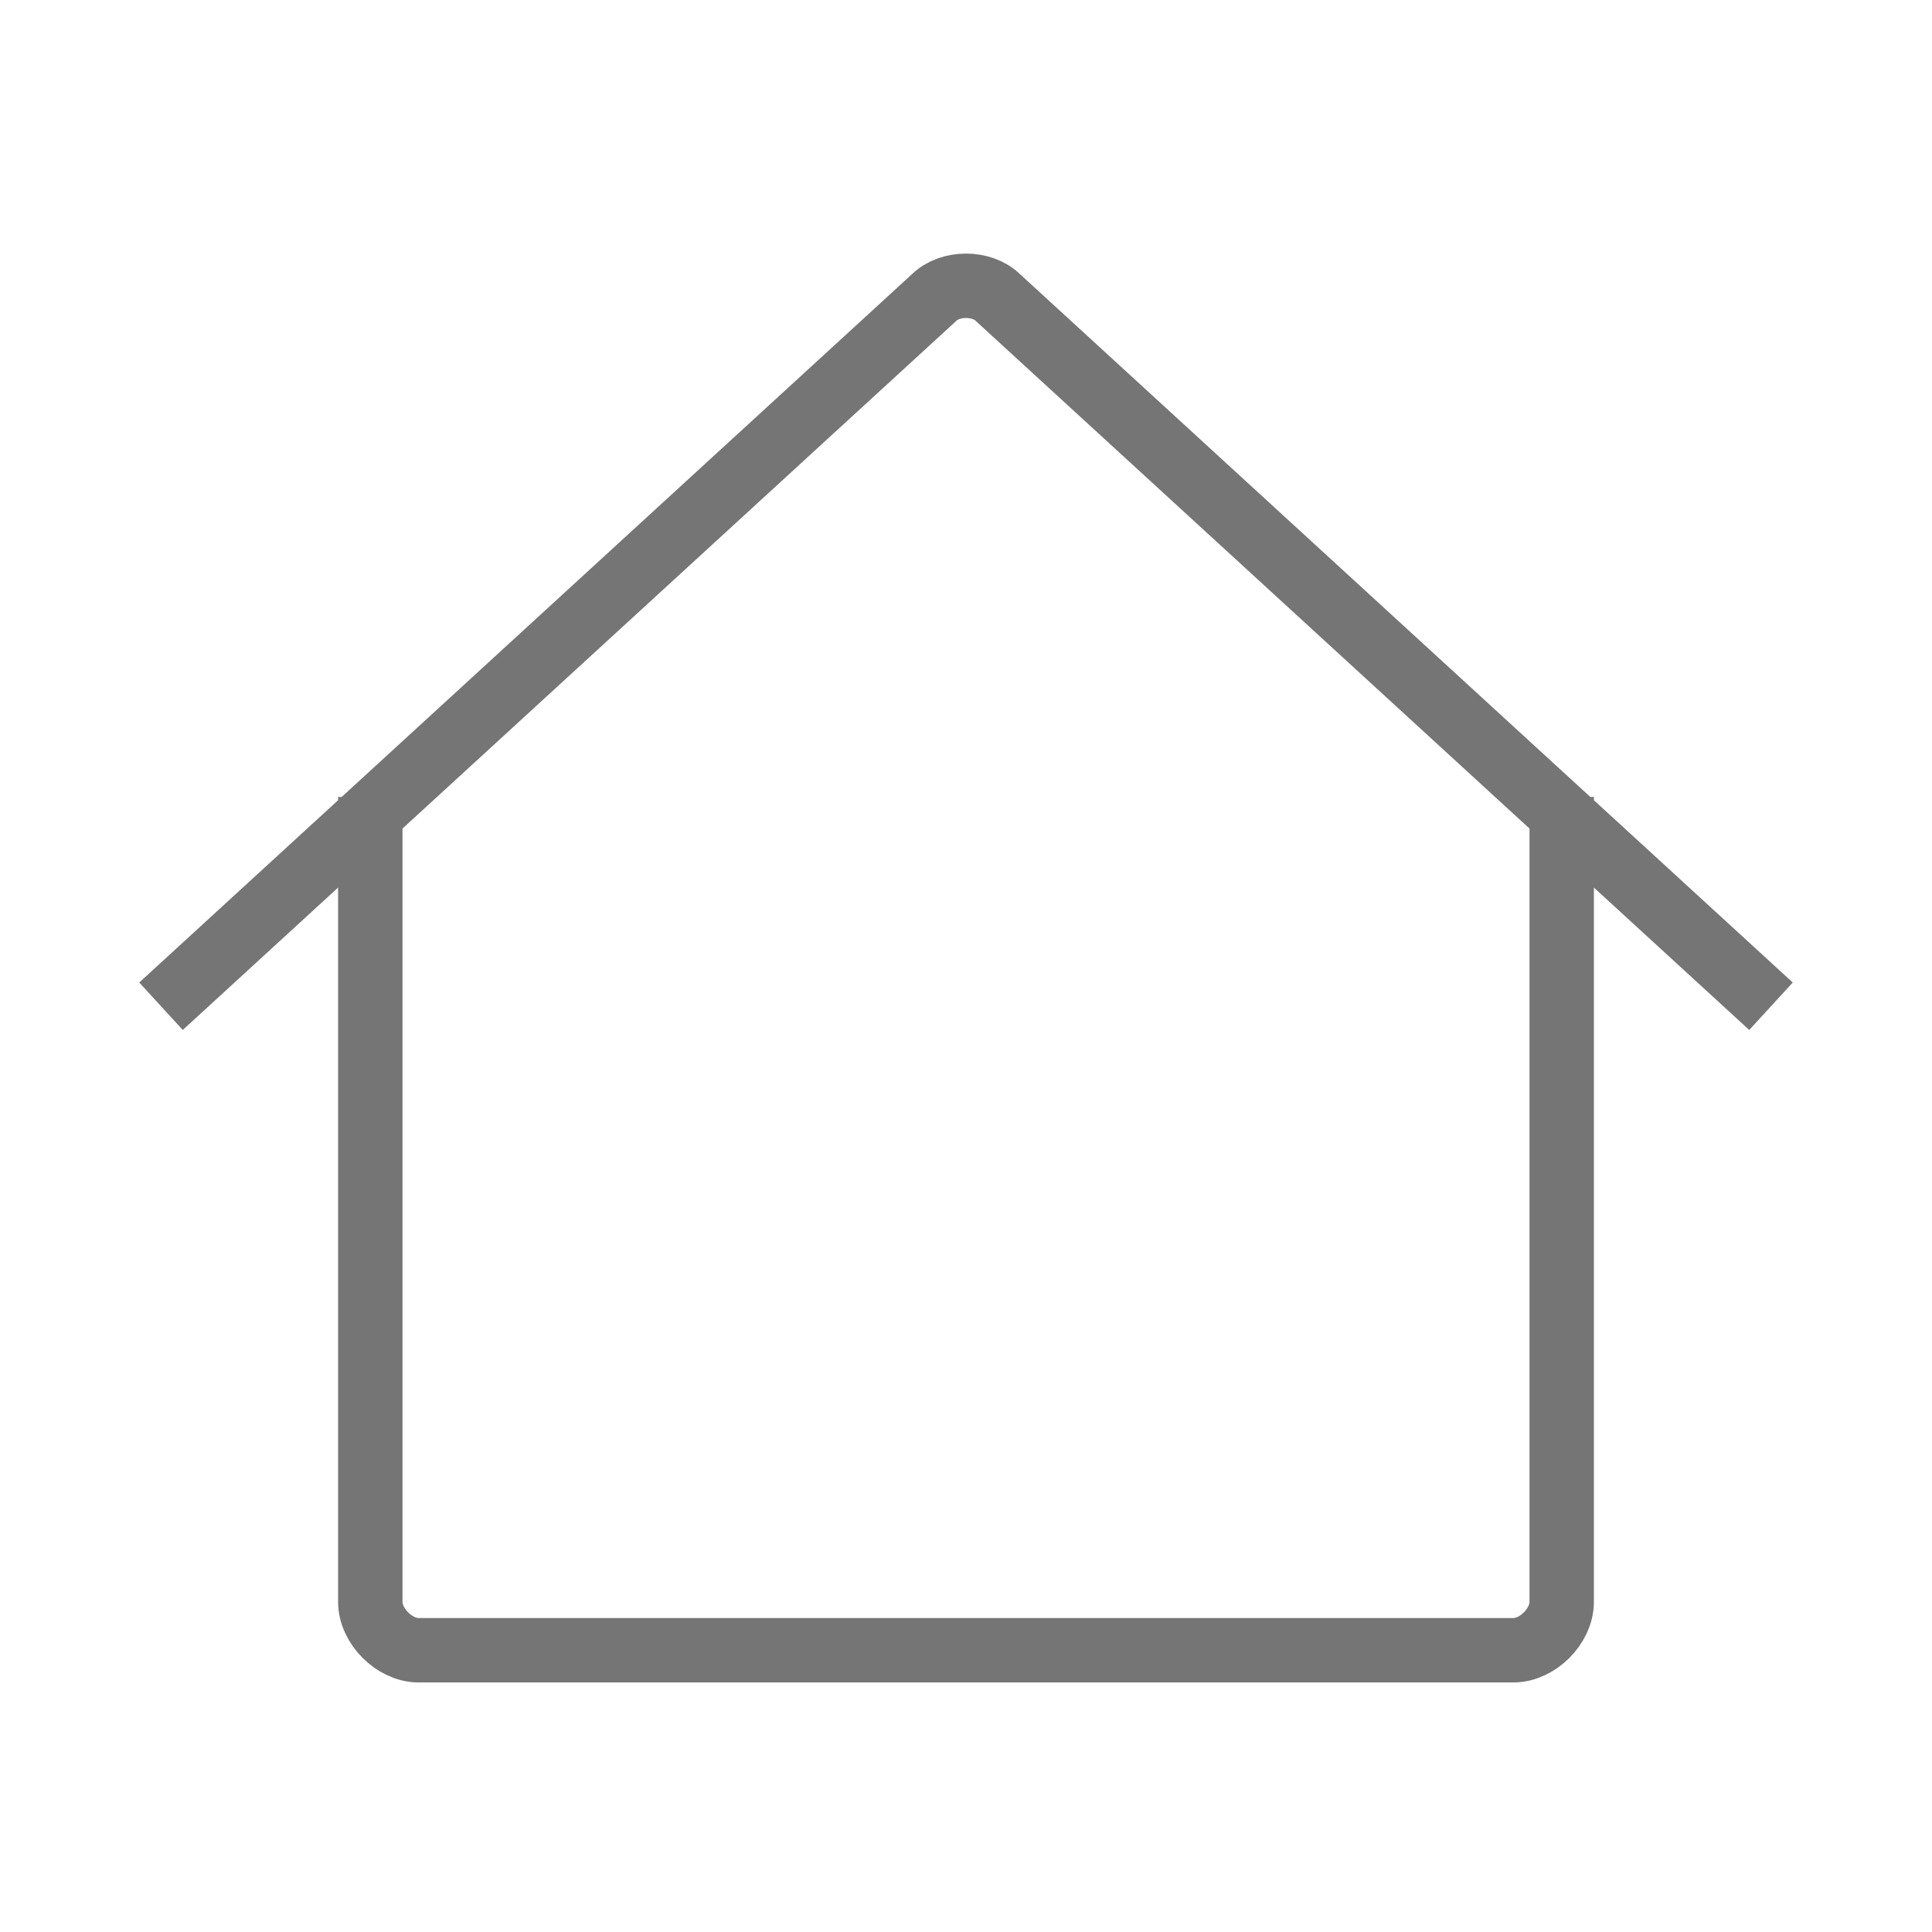
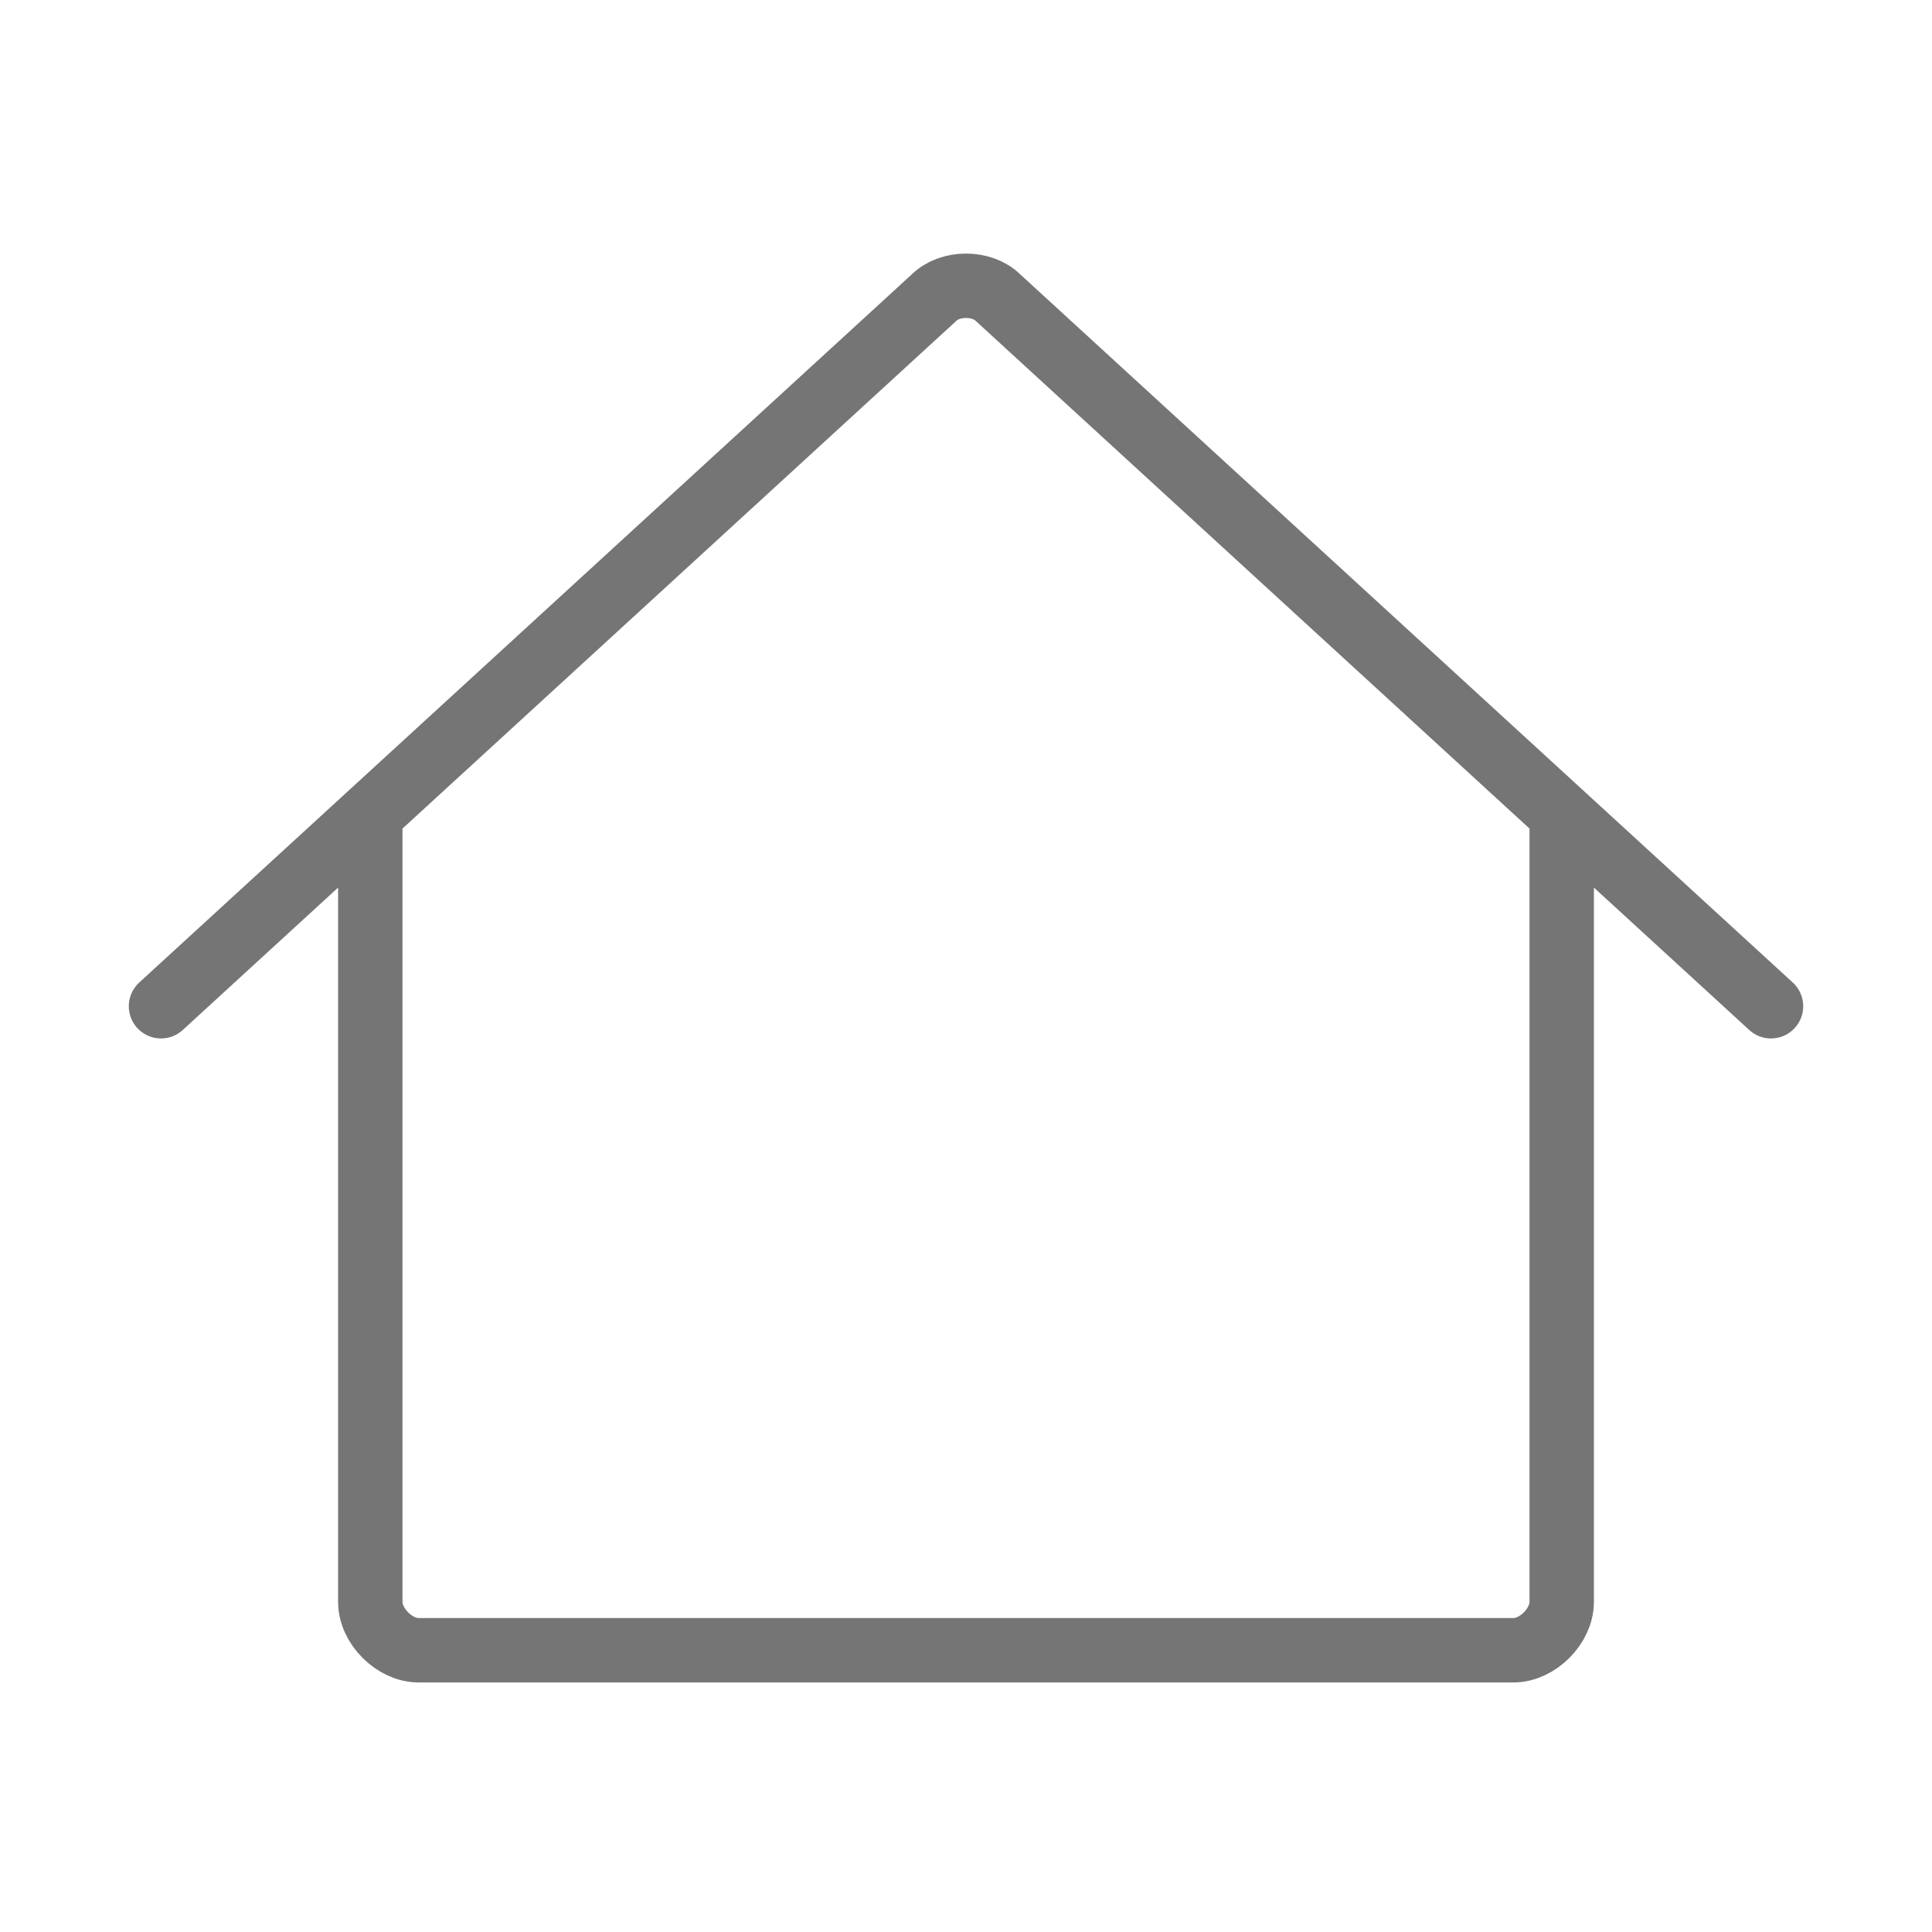
- <svg xmlns="http://www.w3.org/2000/svg" version="1.1" id="Ebene_1" x="0px" y="0px" viewBox="0 0 24 24" style="enable-background:new 0 0 24 24;" xml:space="preserve">
-   <style type="text/css">
- 	.st0{fill:none;stroke:#757575;stroke-width:0.8;}
- </style>
-   <path class="st0" d="M22,12.5l-9.6-8.8c-0.2-0.2-0.6-0.2-0.8,0L2,12.5 M4.6,9.9v10c0,0.3,0.3,0.6,0.6,0.6h13.6  c0.3,0,0.6-0.3,0.6-0.6v-10" />
+ <svg xmlns="http://www.w3.org/2000/svg" width="100%" height="100%" viewBox="0 0 24 24" version="1.1" xml:space="preserve" fill-rule="evenodd" clip-rule="evenodd" stroke-linecap="round">
+   <path d="M22 12.5l-9.6-8.8c-.2-.2-.6-.2-.8 0L2 12.5m2.6-2.383V19.9c0 .3.3.6.6.6h13.6c.3 0 .6-.3.6-.6v-9.783" fill="none" stroke="#757575" stroke-width=".8" />
</svg>
